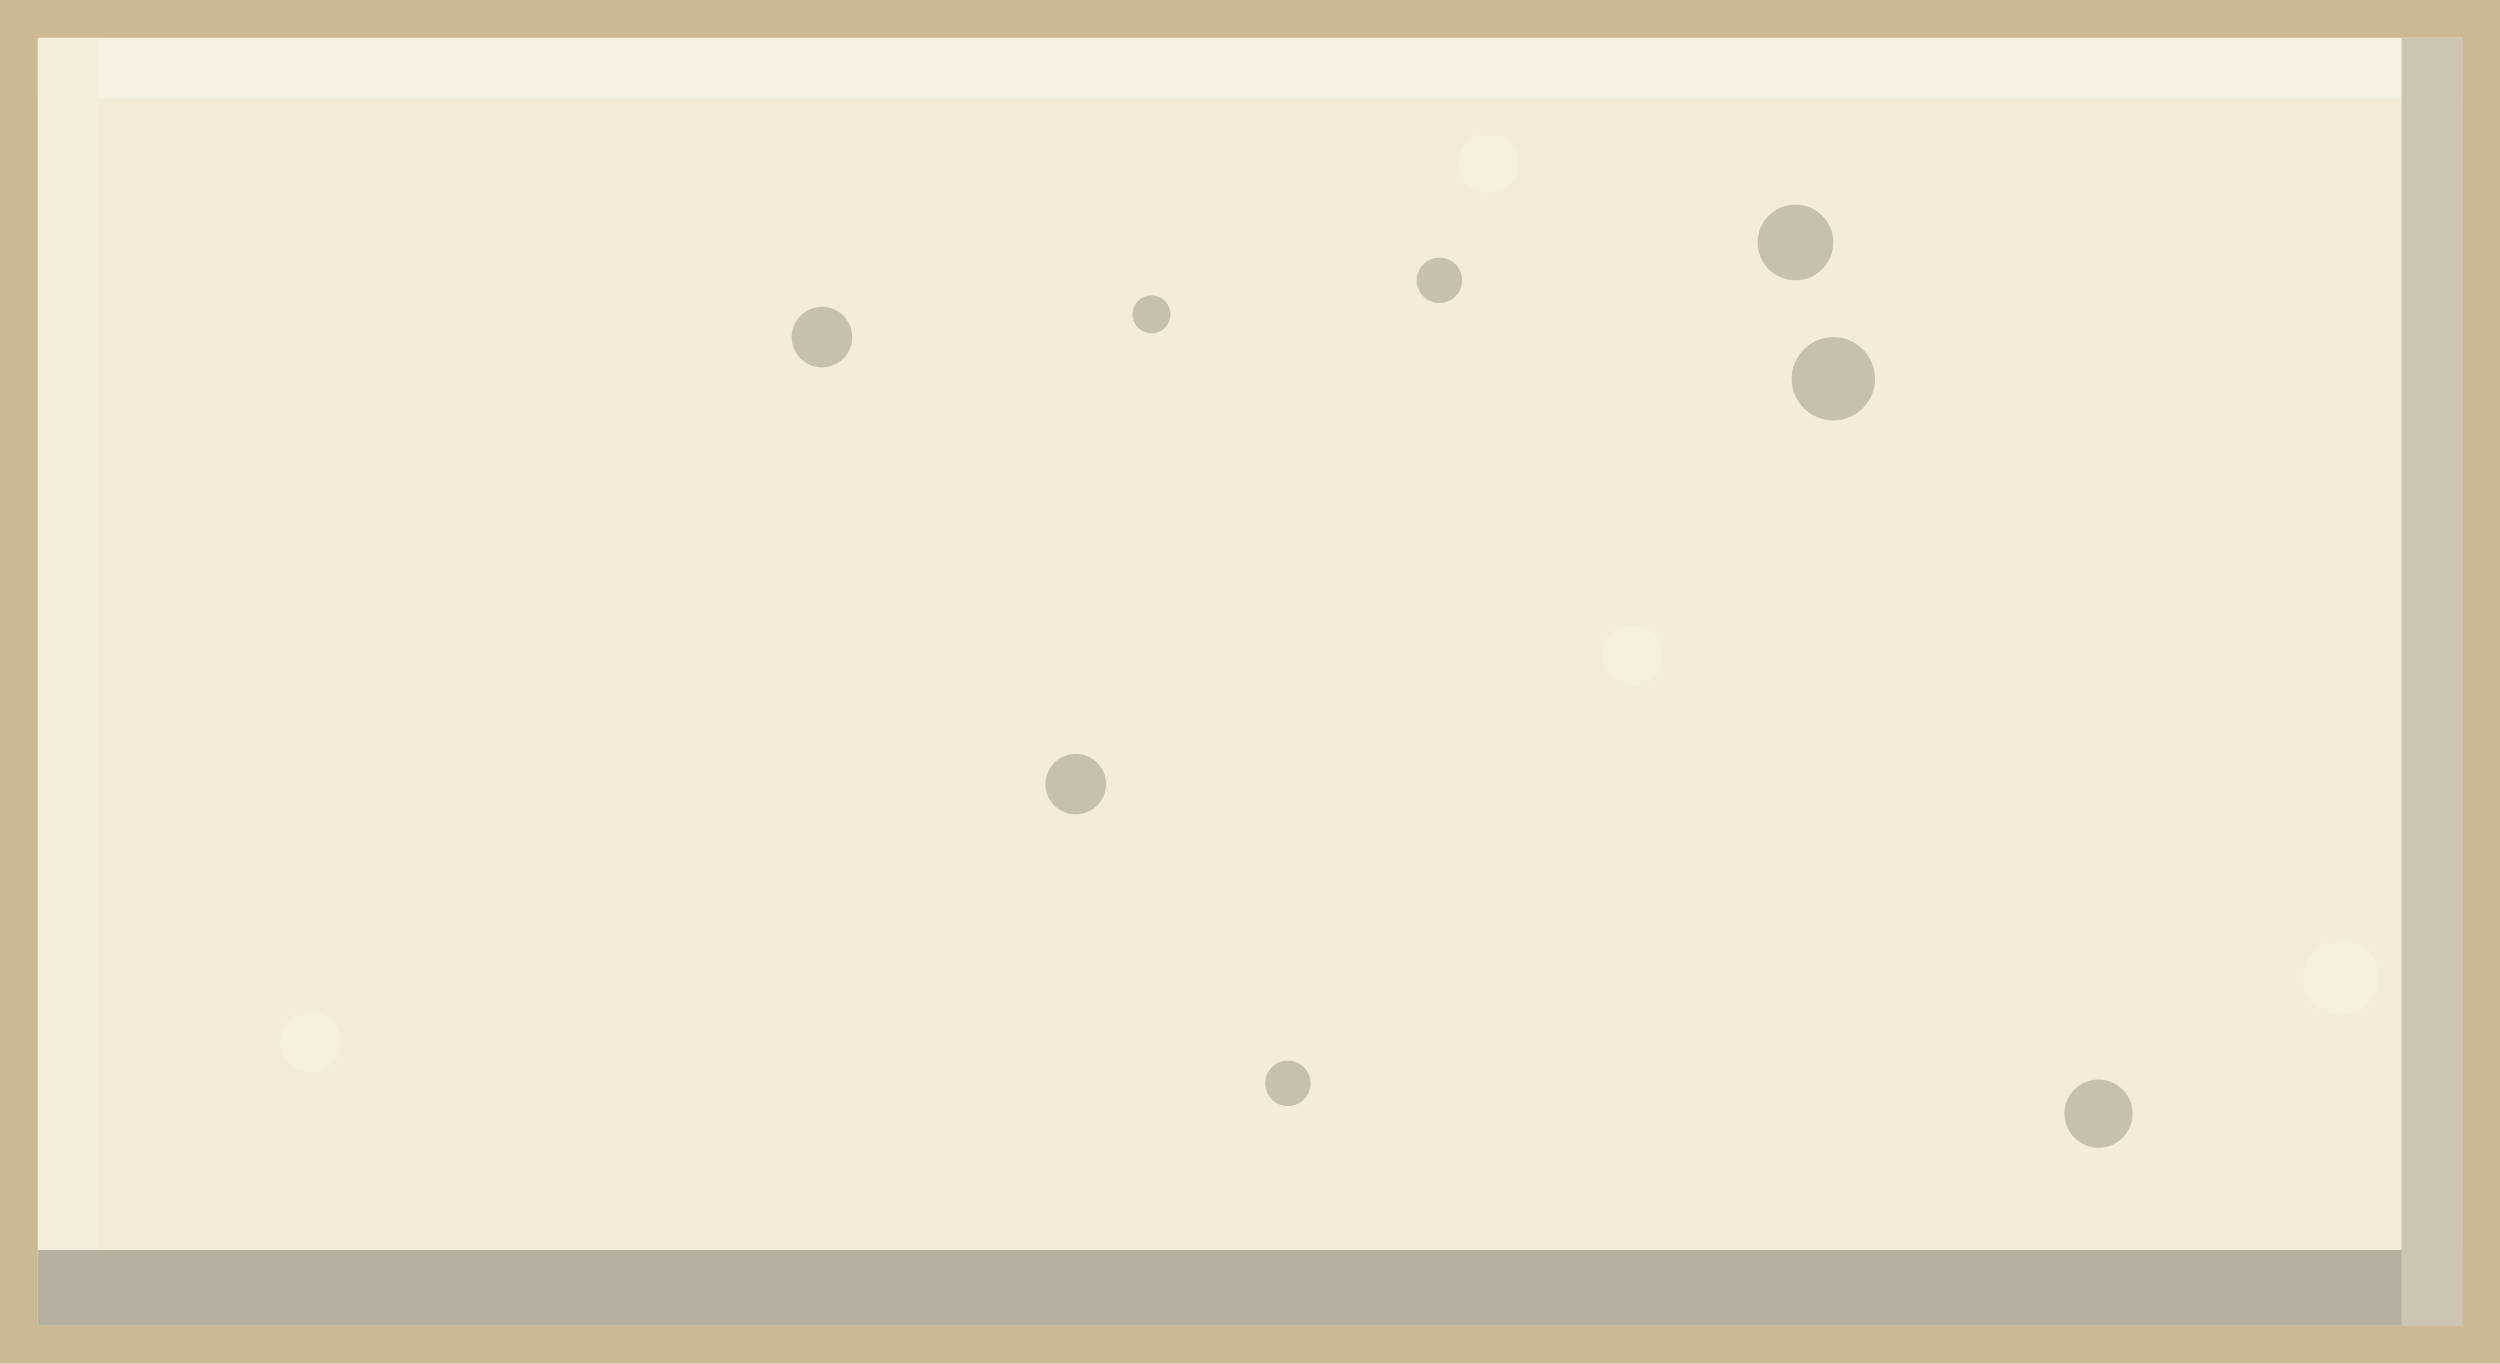
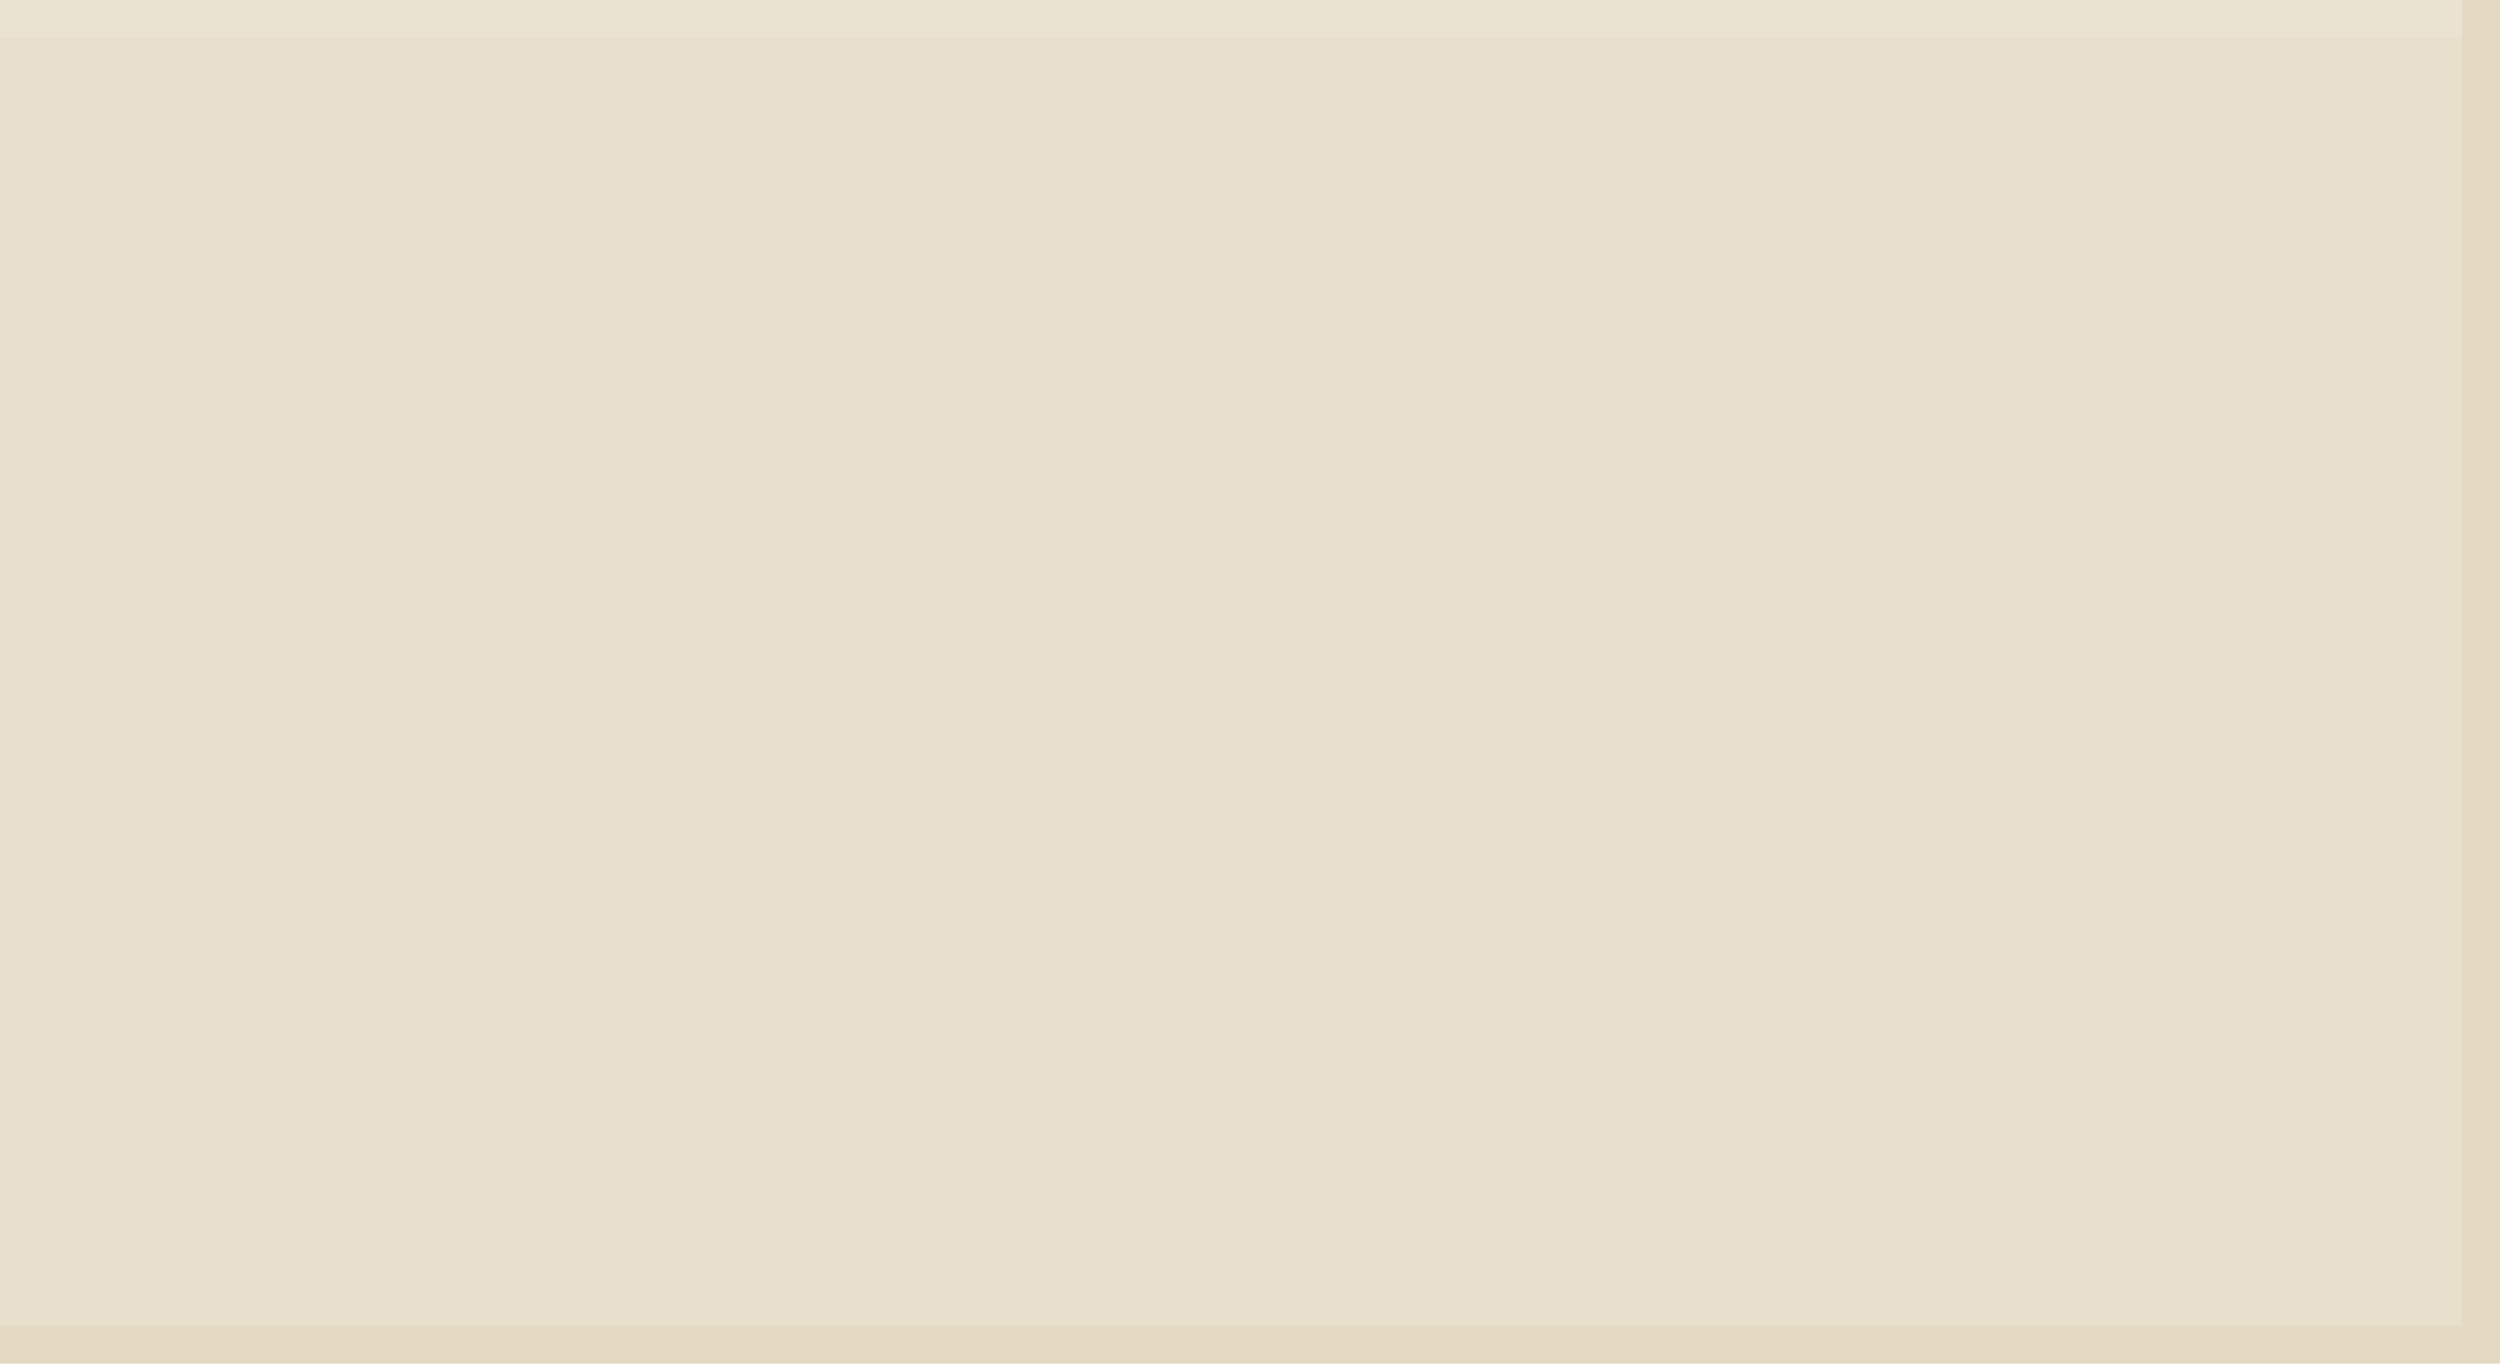
<svg xmlns="http://www.w3.org/2000/svg" width="66" height="36" viewBox="0 0 66 36">
-   <rect x="0.0" y="0.0" width="66.0" height="36.0" fill="#cbb994" />
-   <rect x="1.0" y="1.0" width="64.0" height="34.0" fill="#f4ecd8" />
-   <rect x="1.0" y="1.0" width="64.0" height="1.6" fill="#f6f0e1" />
-   <rect x="1.0" y="1.0" width="1.6" height="34.0" fill="#f5eedd" />
-   <rect x="1.0" y="33.0" width="64.0" height="2.0" fill="#b7af9f" />
-   <rect x="63.4" y="1.0" width="1.6" height="34.0" fill="#cdc5b3" />
-   <circle cx="55.4" cy="29.4" r="0.9" fill="#c8c0af" />
-   <circle cx="8.2" cy="27.5" r="0.8" fill="#f6efde" />
-   <circle cx="47.4" cy="6.4" r="1.0" fill="#c8c0af" />
-   <circle cx="28.4" cy="20.7" r="0.8" fill="#c8c0af" />
-   <circle cx="61.8" cy="25.8" r="1.0" fill="#f6efde" />
-   <circle cx="38.0" cy="7.4" r="0.6" fill="#c8c0af" />
-   <circle cx="43.1" cy="17.3" r="0.8" fill="#f6efde" />
-   <circle cx="39.3" cy="4.3" r="0.8" fill="#f6efde" />
-   <circle cx="34.0" cy="28.6" r="0.6" fill="#c8c0af" />
-   <circle cx="48.4" cy="10.0" r="1.1" fill="#c8c0af" />
-   <circle cx="30.4" cy="8.3" r="0.5" fill="#c8c0af" />
-   <circle cx="21.7" cy="8.9" r="0.8" fill="#c8c0af" />
+   <rect x="0" y="0" width="66" height="36" fill="#e4d9c2" />
+   <rect x="0" y="0" width="65" height="35" fill="#e9dfcd" />
+   <rect x="0" y="0" width="65" height="1" fill="#ebe3d2" />
</svg>
